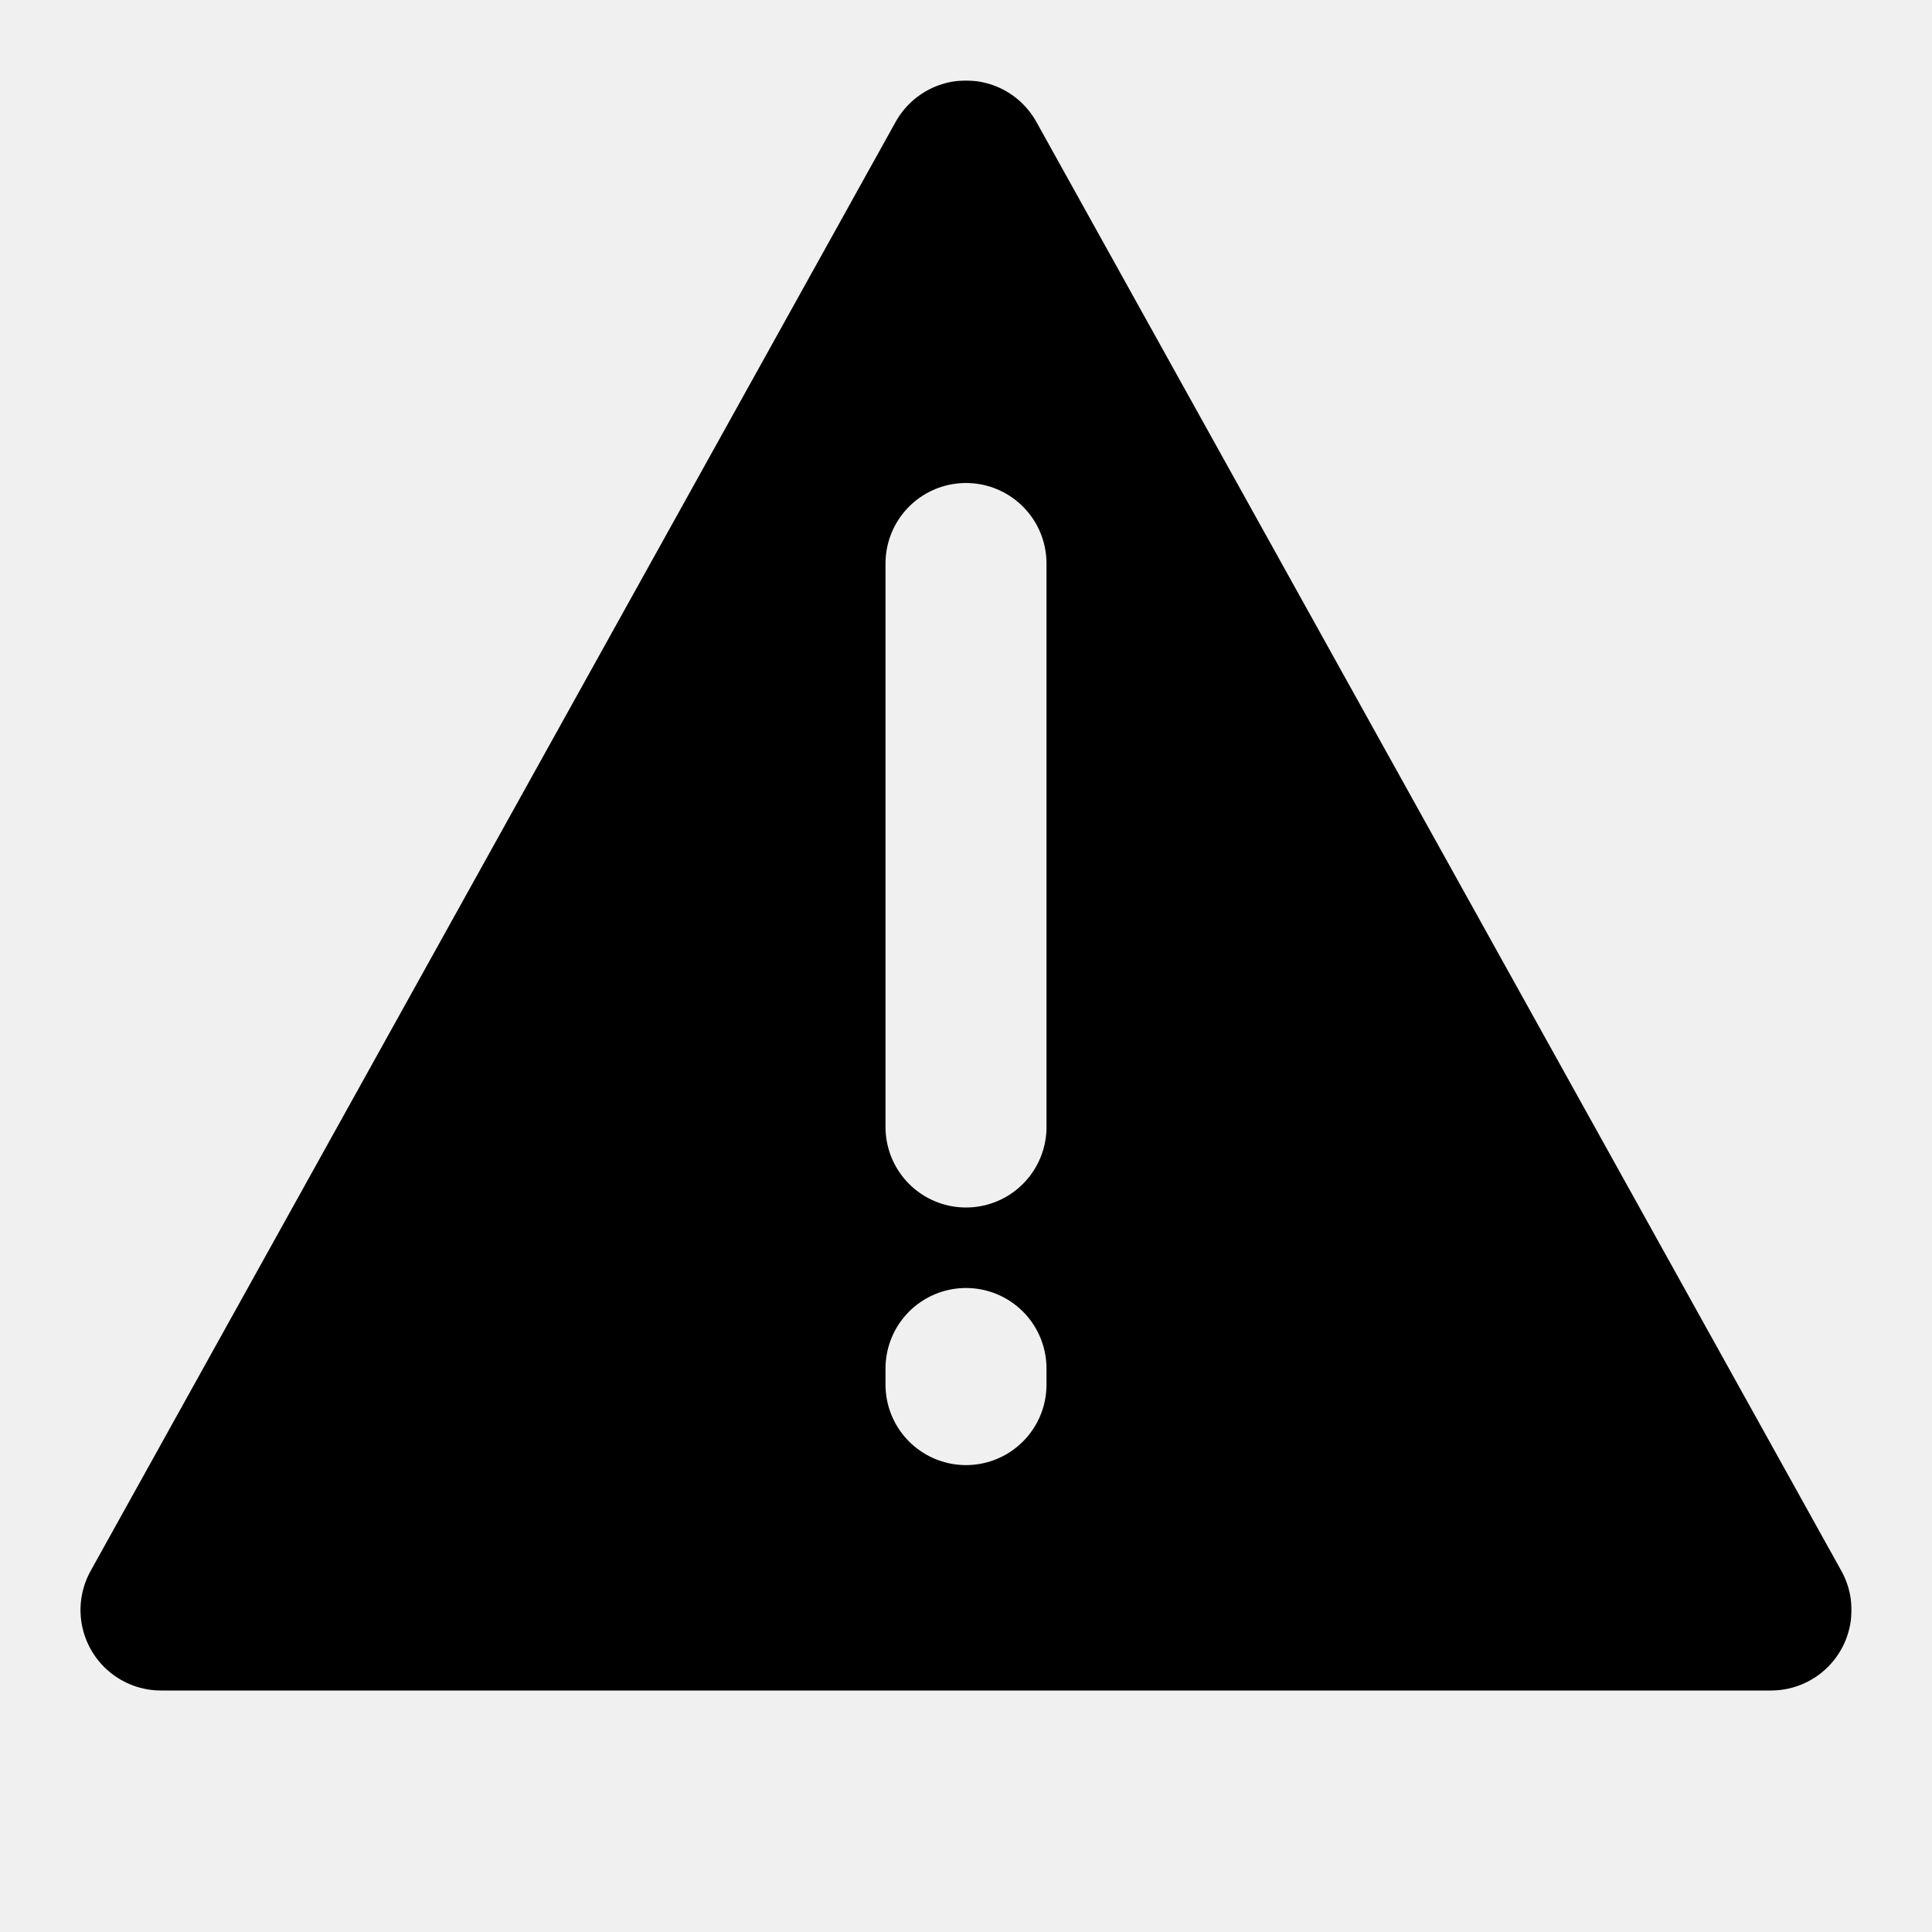
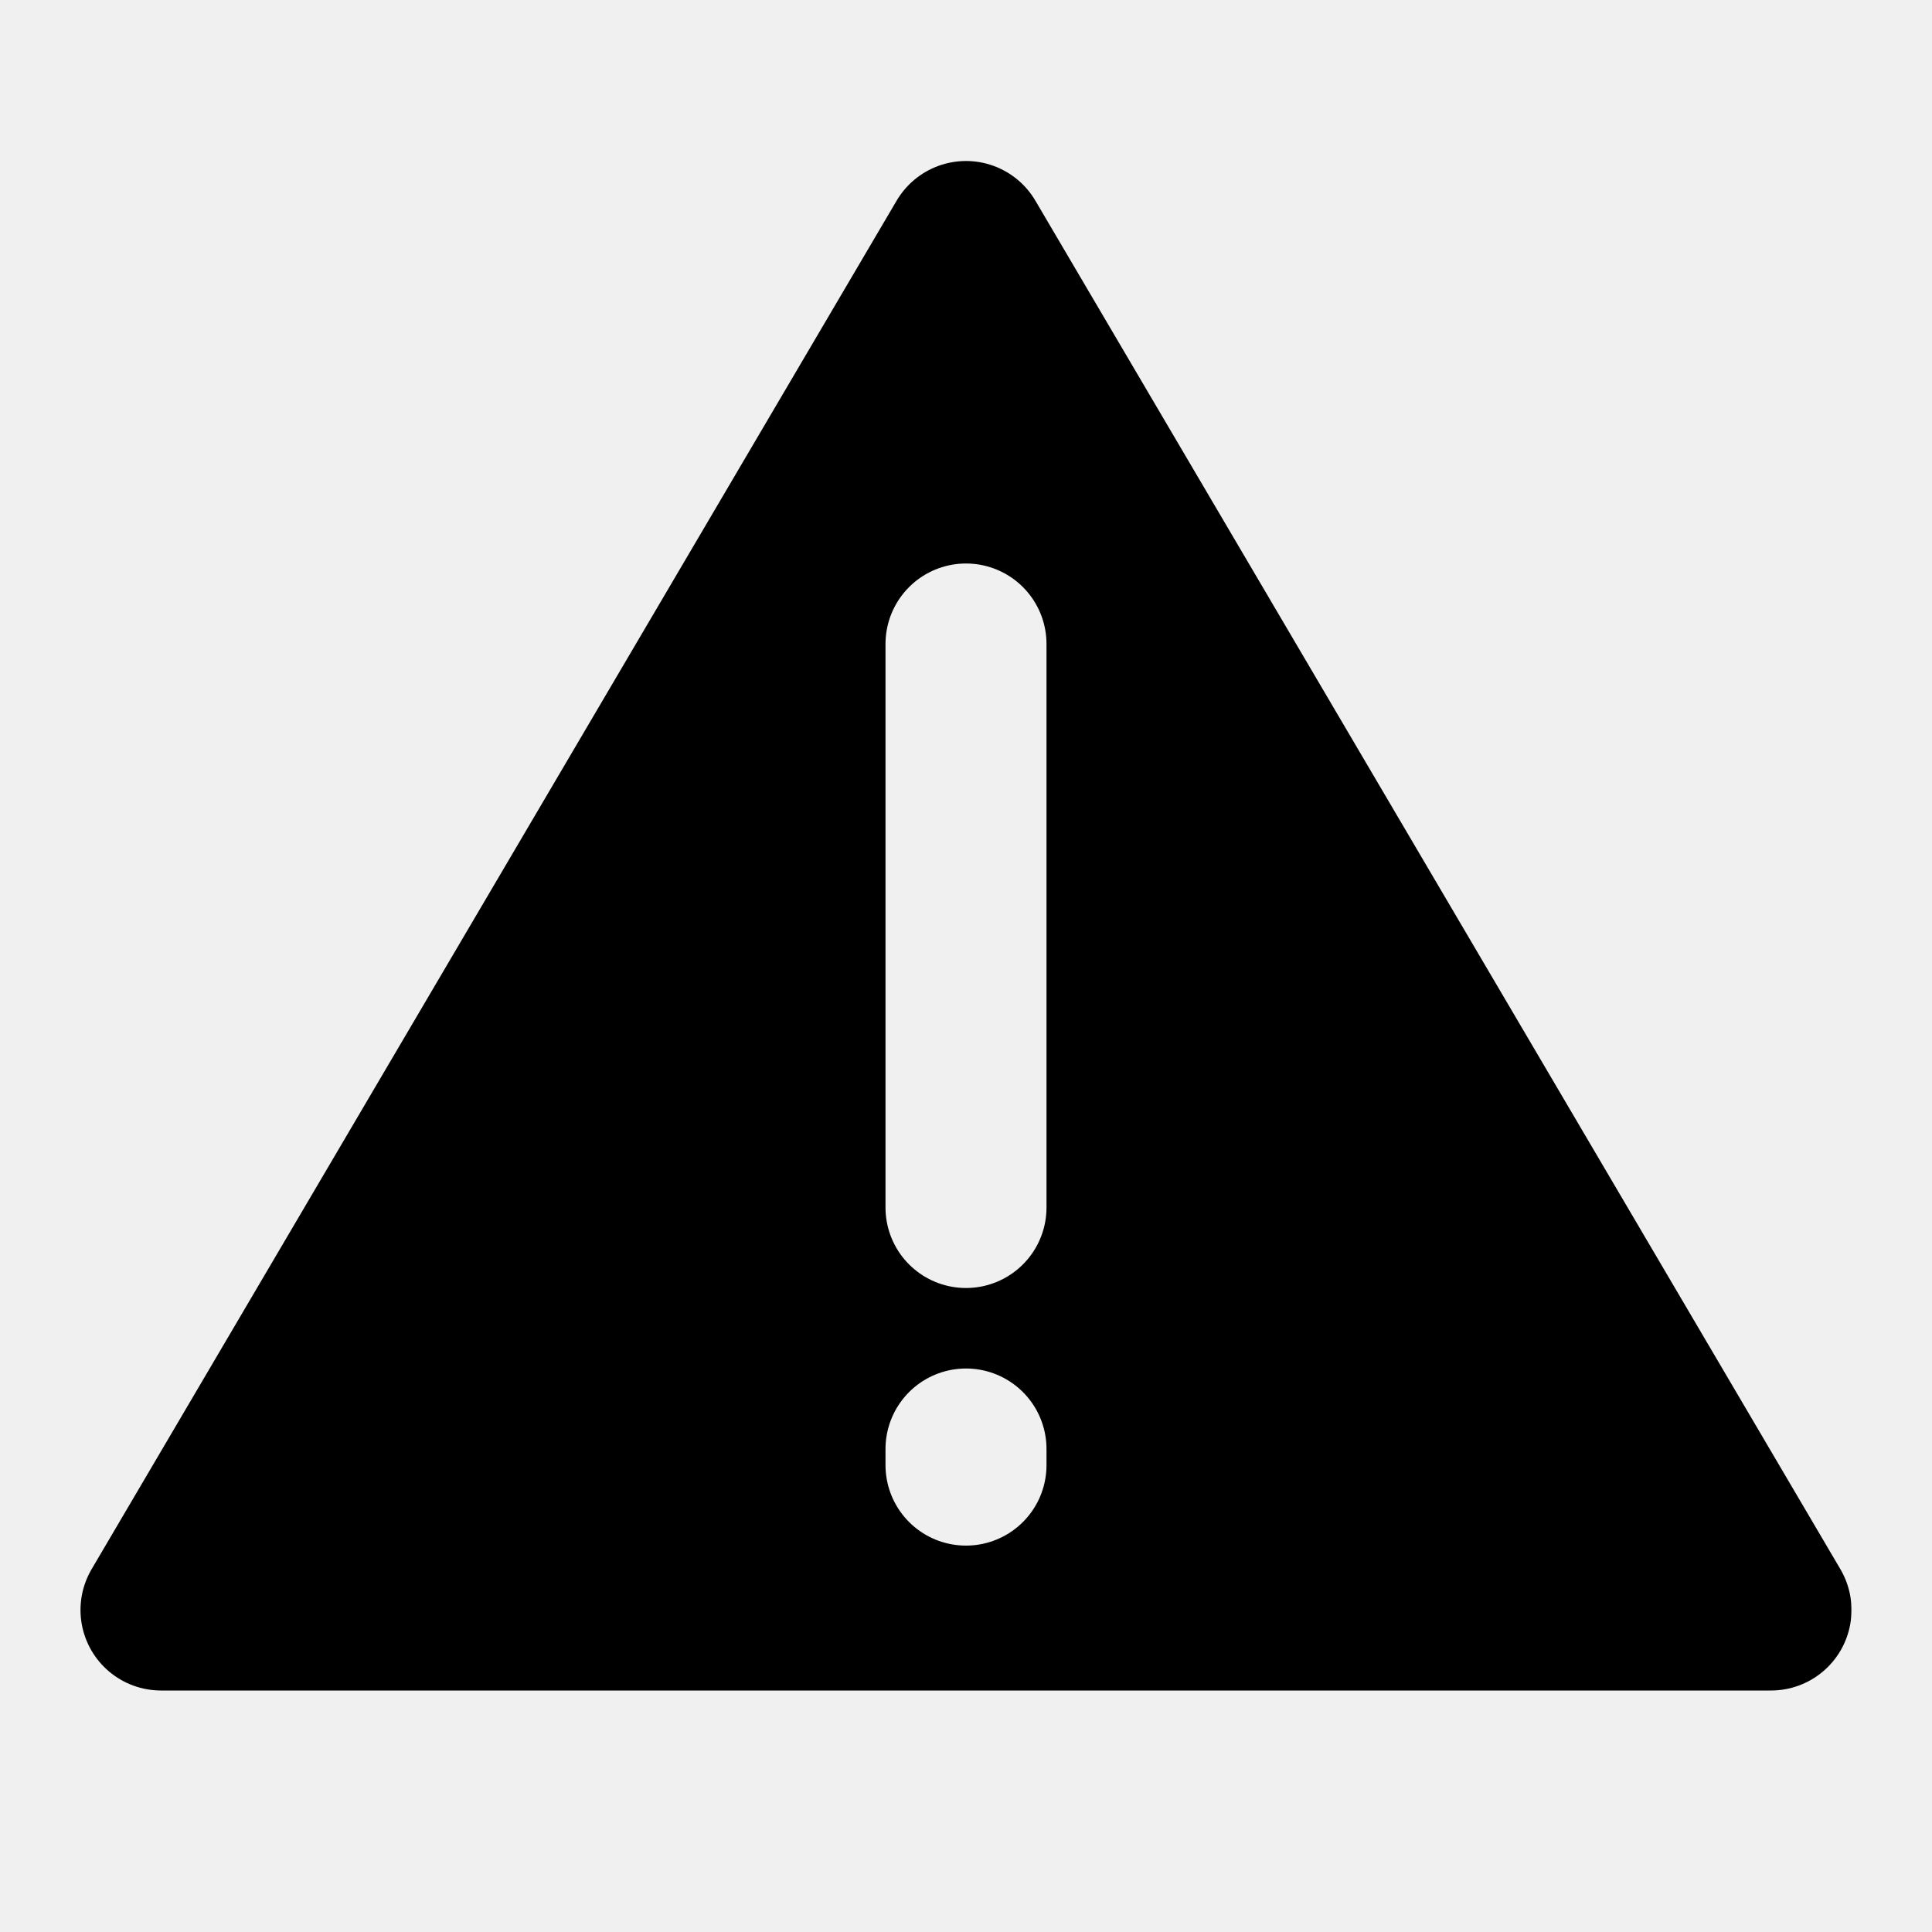
<svg xmlns="http://www.w3.org/2000/svg" viewBox="0 0 12 12" stroke="#000" stroke-linejoin="round">
  <mask id="m">
    <path fill="#fff" d="M0,0h12v12h-12" />
-     <path d="M6,3.5v3.5zm0,5v.1z" />
+     <path d="M6,4v3.5zm0,5v.1z" />
  </mask>
-   <path mask="url(#m)" d="M6,1L1,10h10z" />
+   <path mask="url(#m)" d="M6,1.5L1,10h10z" />
</svg>
